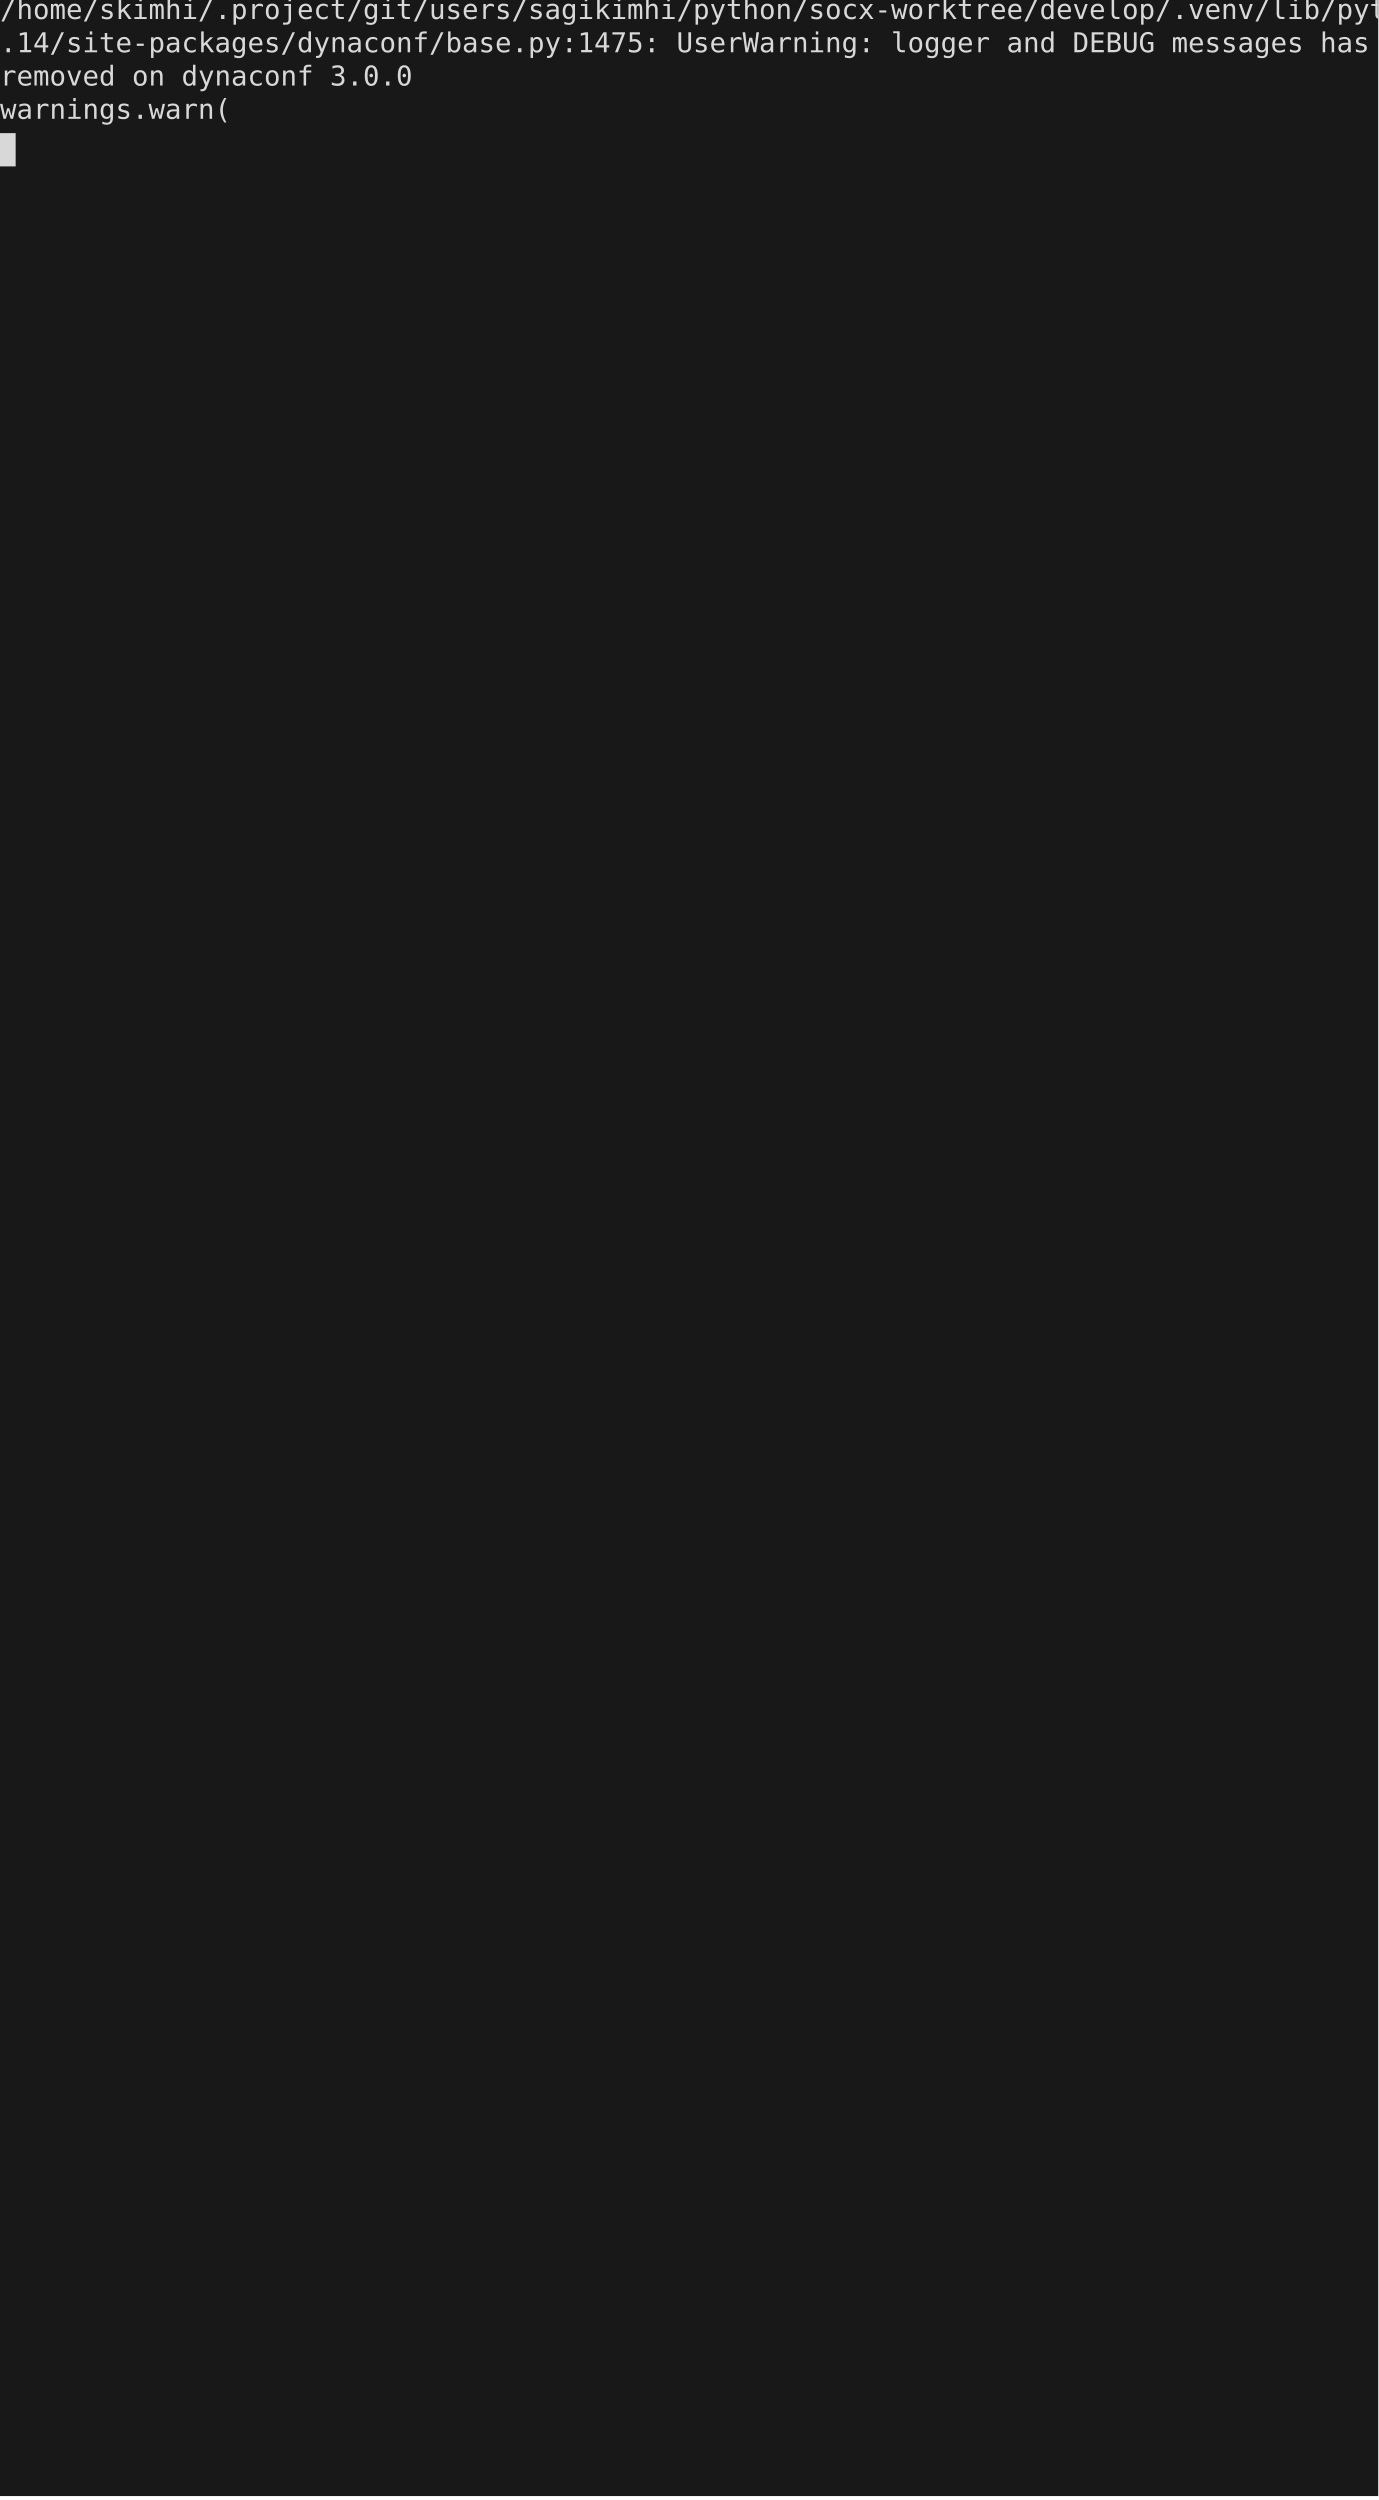
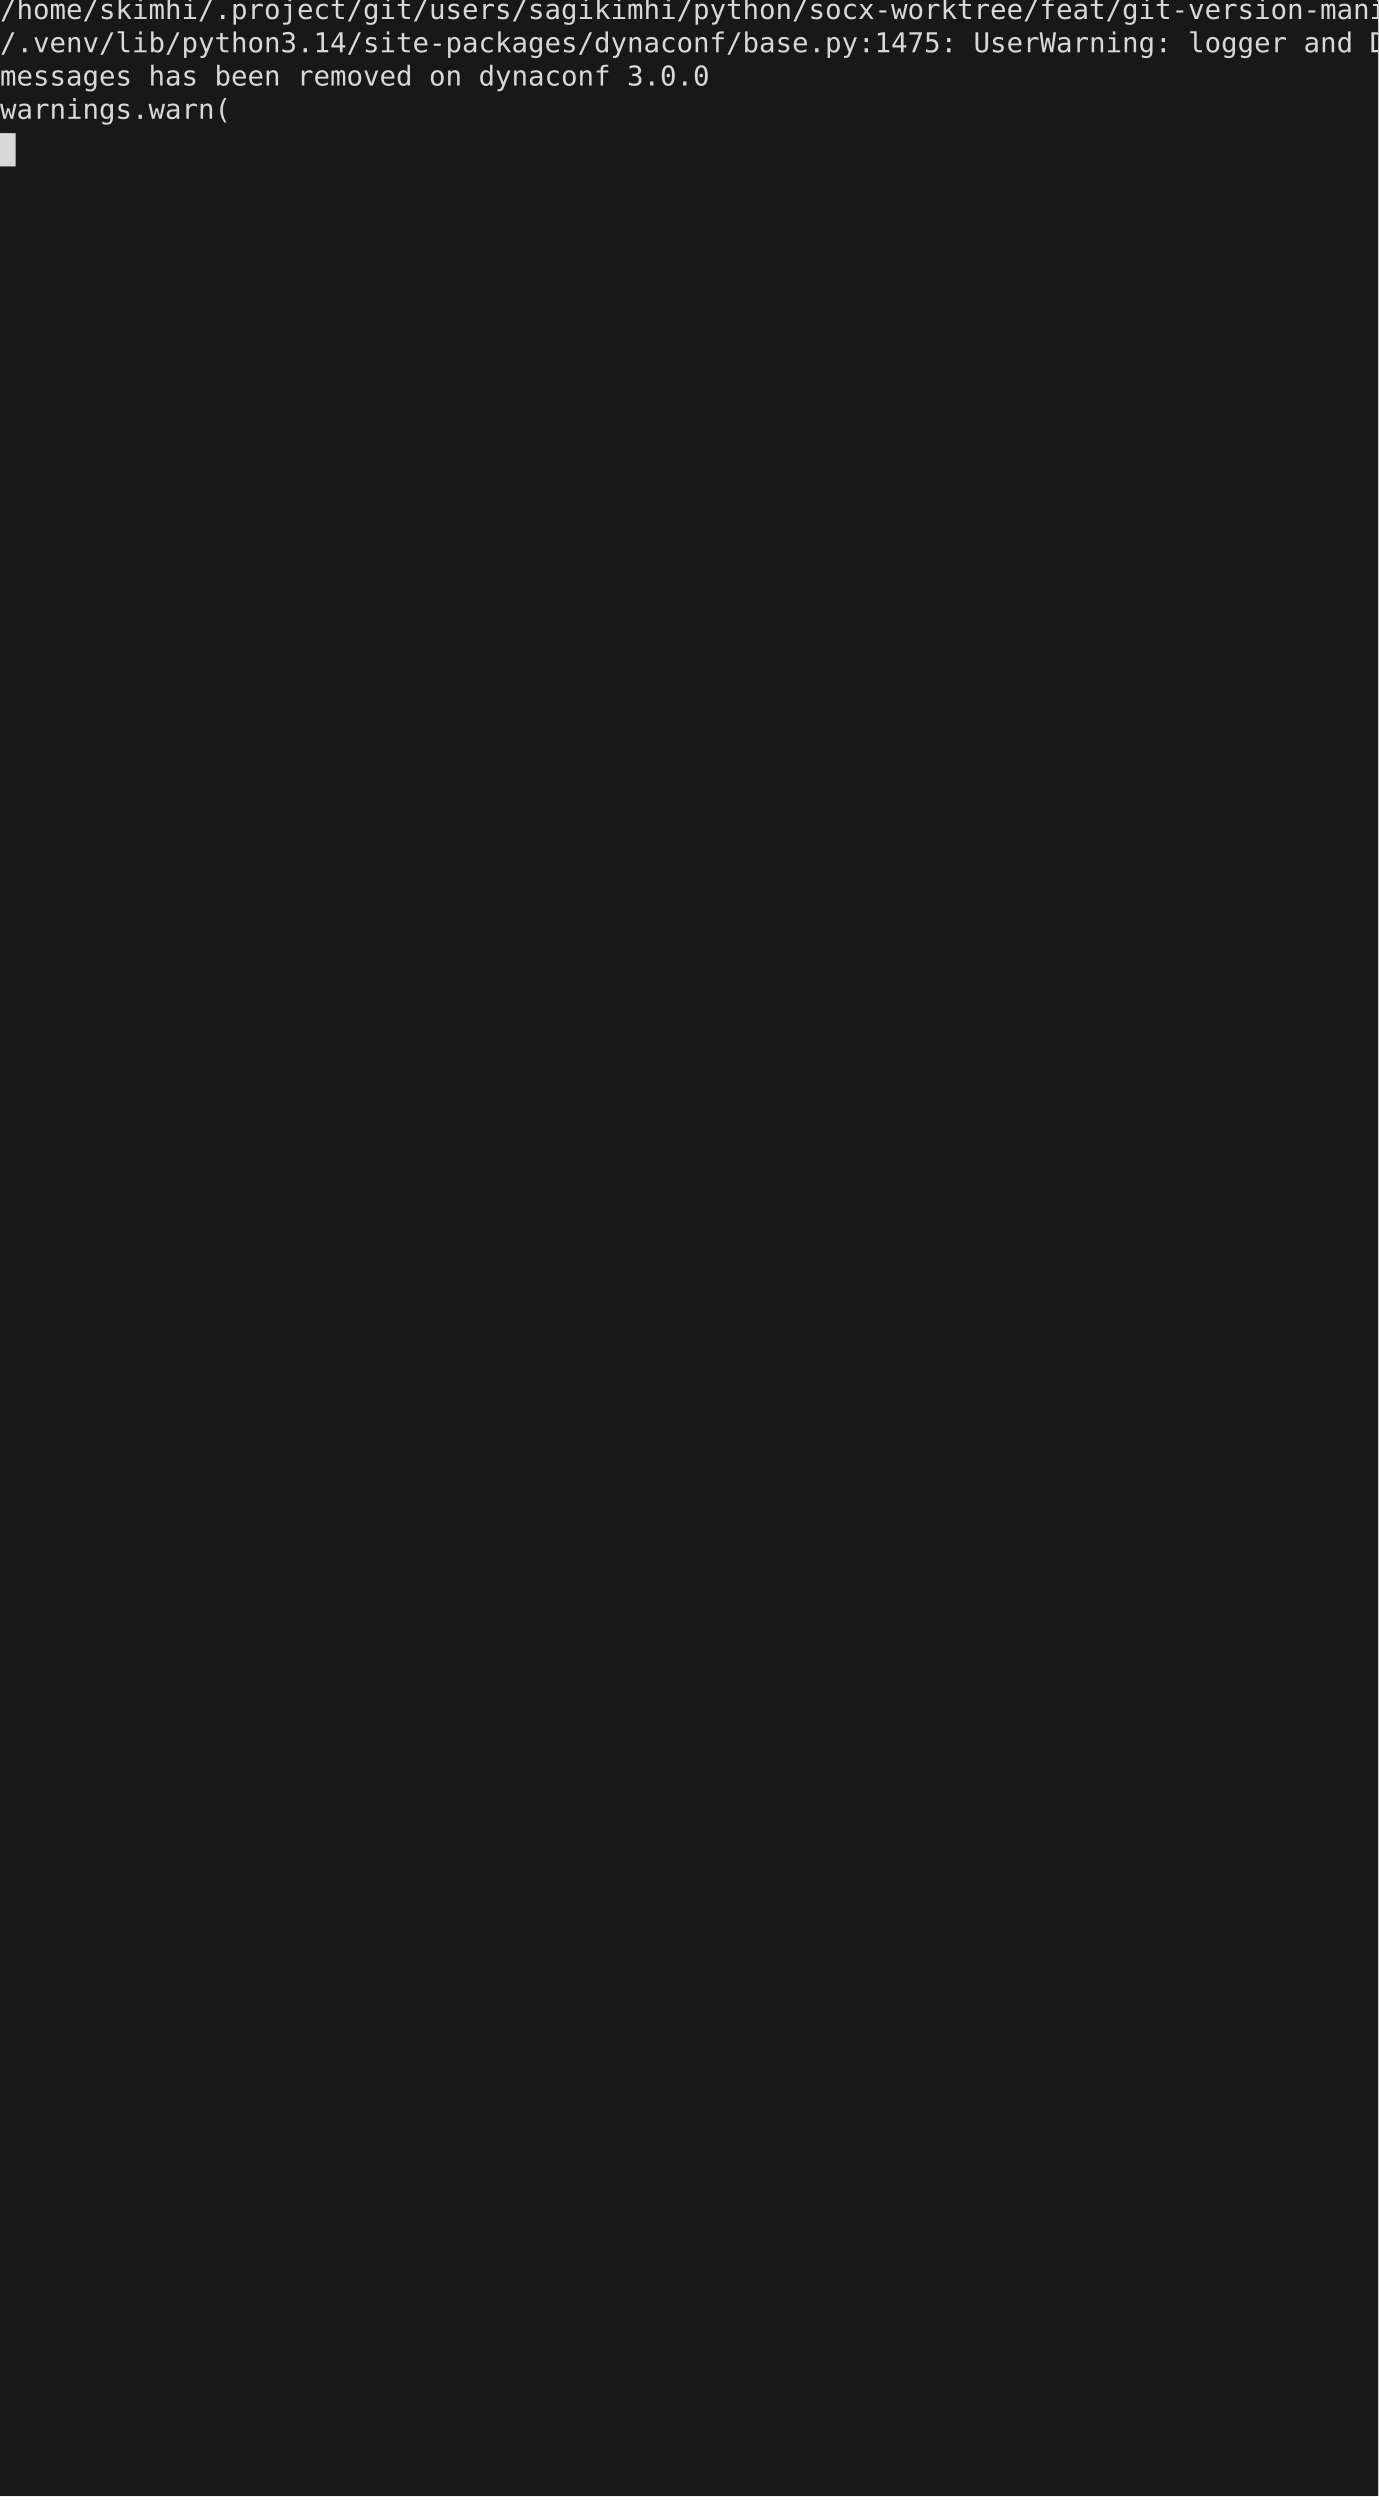
<svg xmlns="http://www.w3.org/2000/svg" xmlns:ns1="https://github.com/nbedos/termtosvg" xmlns:xlink="http://www.w3.org/1999/xlink" id="terminal" baseProfile="full" viewBox="0 0 704 1277" width="704" version="1.1">
  <defs>
    <ns1:template_settings>
      <ns1:screen_geometry columns="88" rows="75" />
      <ns1:animation type="css" />
    </ns1:template_settings>
    <style type="text/css" id="generated-style">#screen {
                font-family: 'DejaVu Sans Mono', monospace;
                font-style: normal;
                font-size: 14px;
            }

        text {
            dominant-baseline: text-before-edge;
            white-space: pre;
        }

            :root {
-                 --animation-duration: 1425ms;
+                 --animation-duration: 1515ms;
            }

            @keyframes roll {
                0.000%{transform:translateY(0px)}
- 29.825%{transform:translateY(-1292px)}
+ 33.993%{transform:translateY(-1292px)}
100.000%{transform:translateY(-1292px)}
            }

            #screen_view {
-                 animation-duration: 1425ms;
+                 animation-duration: 1515ms;
                animation-iteration-count:infinite;
                animation-name:roll;
                animation-timing-function: steps(1,end);
                animation-fill-mode: forwards;
            }
        </style>
    <style type="text/css" id="user-style">
            /* The colors defined below are the default 16 colors used for rendering text of the terminal. Adjust
               them as needed.
               base16-default-dark color theme (source: http://chriskempson.com/projects/base16/) */
            .foreground {fill: #d8d8d8;}
            .background {fill: #181818;}
            .color0 {fill: #181818;}
            .color1 {fill: #ab4642;}
            .color2 {fill: #a1b56c;}
            .color3 {fill: #f7ca88;}
            .color4 {fill: #7cafc2;}
            .color5 {fill: #ba8baf;}
            .color6 {fill: #86c1b9;}
            .color7 {fill: #d8d8d8;}
            .color8 {fill: #585858;}
            .color9 {fill: #ab4642;}
            .color10 {fill: #a1b56C;}
            .color11 {fill: #f7ca88;}
            .color12 {fill: #7cafc2;}
            .color13 {fill: #ba8baf;}
            .color14 {fill: #86c1b9;}
            .color15 {fill: #f8f8f8;}
        </style>
  </defs>
  <svg id="screen" width="704" height="1275" viewBox="0 0 704 1275" preserveAspectRatio="xMidYMin slice">
    <rect class="background" height="100%" width="100%" x="0" y="0" />
    <defs>
      <g id="g1">
-         <text x="0" textLength="704" class="foreground">/home/skimhi/.project/git/users/sagikimhi/python/socx-worktree/develop/.venv/lib/python3</text>
+         <text x="0" textLength="704" class="foreground">/home/skimhi/.project/git/users/sagikimhi/python/socx-worktree/feat/git-version-manifest</text>
      </g>
      <g id="g2">
-         <text x="0" textLength="704" class="foreground">.14/site-packages/dynaconf/base.py:1475: UserWarning: logger and DEBUG messages has been</text>
+         <text x="0" textLength="704" class="foreground">/.venv/lib/python3.14/site-packages/dynaconf/base.py:1475: UserWarning: logger and DEBUG</text>
      </g>
      <g id="g3">
-         <text x="0" textLength="208" class="foreground"> removed on dynaconf 3.0.0</text>
+         <text x="0" textLength="352" class="foreground"> messages has been removed on dynaconf 3.0.0</text>
      </g>
      <g id="g4">
        <text x="0" textLength="128" class="foreground">  warnings.warn(</text>
      </g>
      <g id="g5">
        <text x="0" textLength="8" class="background"> </text>
      </g>
      <g id="g6">
        <text x="0" textLength="8" class="color4">│</text>
        <text x="8" textLength="360" class="foreground">                                             </text>
        <text x="368" textLength="8" font-weight="bold" class="color14">1</text>
        <text x="376" textLength="320" class="foreground">                                        </text>
        <text x="696" textLength="8" class="color4">│</text>
      </g>
      <g id="g7">
        <text x="0" textLength="8" class="color4">│</text>
        <text x="8" textLength="688" class="foreground">                                                                                      </text>
        <text x="696" textLength="8" class="color4">│</text>
      </g>
      <g id="g8">
        <text x="0" textLength="8" class="color4">│</text>
        <text x="8" textLength="688" class="foreground">                                         :param data: Data to be updated              </text>
        <text x="696" textLength="8" class="color4">│</text>
      </g>
      <g id="g9">
        <text x="0" textLength="8" class="color4">│</text>
        <text x="8" textLength="688" class="foreground">                                         :param loader_identifier: Only to be used by </text>
        <text x="696" textLength="8" class="color4">│</text>
      </g>
      <g id="g10">
        <text x="0" textLength="8" class="color4">│</text>
        <text x="8" textLength="688" class="foreground">                                         custom loaders                               </text>
        <text x="696" textLength="8" class="color4">│</text>
      </g>
      <g id="g11">
        <text x="0" textLength="8" class="color4">│</text>
        <text x="8" textLength="688" class="foreground">                                         :param tomlfy: Bool define if value is       </text>
        <text x="696" textLength="8" class="color4">│</text>
      </g>
      <g id="g12">
        <text x="0" textLength="8" class="color4">│</text>
        <text x="8" textLength="448" class="foreground">                                         parsed by toml </text>
        <text x="456" textLength="8" font-weight="bold" class="foreground">(</text>
        <text x="464" textLength="72" class="foreground">defaults </text>
        <text x="536" textLength="40" font-style="italic" class="color9">False</text>
        <text x="576" textLength="8" font-weight="bold" class="foreground">)</text>
        <text x="584" textLength="112" class="foreground">              </text>
        <text x="696" textLength="8" class="color4">│</text>
      </g>
      <g id="g13">
        <text x="0" textLength="8" class="color4">│</text>
        <text x="8" textLength="688" class="foreground">                                         :param merge: Bool define if existing nested </text>
        <text x="696" textLength="8" class="color4">│</text>
      </g>
      <g id="g14">
        <text x="0" textLength="8" class="color4">│</text>
        <text x="8" textLength="688" class="foreground">                                         data will be merged.                         </text>
        <text x="696" textLength="8" class="color4">│</text>
      </g>
      <g id="g15">
        <text x="0" textLength="8" class="color4">│</text>
        <text x="8" textLength="688" class="foreground">                                         :param validate: Bool define if validators   </text>
        <text x="696" textLength="8" class="color4">│</text>
      </g>
      <g id="g16">
        <text x="0" textLength="8" class="color4">│</text>
        <text x="8" textLength="688" class="foreground">                                         will trigger automatically                   </text>
        <text x="696" textLength="8" class="color4">│</text>
      </g>
      <g id="g17">
        <text x="0" textLength="8" class="color4">│</text>
        <text x="8" textLength="688" class="foreground">                                         :param kwargs: extra values to update        </text>
        <text x="696" textLength="8" class="color4">│</text>
      </g>
      <g id="g18">
        <text x="0" textLength="8" class="color4">│</text>
        <text x="8" textLength="400" class="foreground">                                         :return: </text>
        <text x="408" textLength="32" font-style="italic" class="color5">None</text>
        <text x="440" textLength="256" class="foreground">                                </text>
        <text x="696" textLength="8" class="color4">│</text>
      </g>
      <g id="g19">
        <text x="0" textLength="8" class="color4">│</text>
        <text x="8" textLength="232" class="foreground">                             </text>
        <text x="240" textLength="72" font-style="italic" class="color3">using_env</text>
        <text x="312" textLength="24" class="foreground"> = </text>
        <text x="336" textLength="32" font-style="italic" class="color14">def </text>
        <text x="368" textLength="72" font-weight="bold" class="color9">using_env</text>
        <text x="440" textLength="8" font-weight="bold" class="foreground">(</text>
        <text x="448" textLength="40" class="foreground">env, </text>
        <text x="488" textLength="40" class="color3">clean</text>
        <text x="528" textLength="8" class="foreground">=</text>
        <text x="536" textLength="32" font-style="italic" class="color10">True</text>
        <text x="568" textLength="16" class="foreground">, </text>
        <text x="584" textLength="48" class="color3">silent</text>
        <text x="632" textLength="8" class="foreground">=</text>
        <text x="640" textLength="32" font-style="italic" class="color10">True</text>
        <text x="672" textLength="24" class="foreground">,  </text>
        <text x="696" textLength="8" class="color4">│</text>
      </g>
      <g id="g20">
        <text x="0" textLength="8" class="color4">│</text>
        <text x="8" textLength="328" class="foreground">                                         </text>
        <text x="336" textLength="64" class="color3">filename</text>
        <text x="400" textLength="8" class="foreground">=</text>
        <text x="408" textLength="32" font-style="italic" class="color5">None</text>
        <text x="440" textLength="8" font-weight="bold" class="foreground">)</text>
        <text x="448" textLength="248" class="foreground">:                              </text>
        <text x="696" textLength="8" class="color4">│</text>
      </g>
      <g id="g21">
        <text x="0" textLength="8" class="color4">│</text>
        <text x="8" textLength="688" class="foreground">                                         This context manager allows the contextual   </text>
        <text x="696" textLength="8" class="color4">│</text>
      </g>
      <g id="g22">
        <text x="0" textLength="8" class="color4">│</text>
        <text x="8" textLength="688" class="foreground">                                         use of a different env                       </text>
        <text x="696" textLength="8" class="color4">│</text>
      </g>
      <g id="g23">
        <text x="0" textLength="8" class="color4">│</text>
        <text x="8" textLength="688" class="foreground">                                         Example of settings.toml::                   </text>
        <text x="696" textLength="8" class="color4">│</text>
      </g>
      <g id="g24">
        <text x="0" textLength="8" class="color4">│</text>
        <text x="8" textLength="360" class="foreground">                                             </text>
        <text x="368" textLength="8" font-weight="bold" class="foreground">[</text>
        <text x="376" textLength="88" class="foreground">development</text>
        <text x="464" textLength="8" font-weight="bold" class="foreground">]</text>
        <text x="472" textLength="224" class="foreground">                            </text>
        <text x="696" textLength="8" class="color4">│</text>
      </g>
      <g id="g25">
        <text x="0" textLength="8" class="color4">│</text>
        <text x="8" textLength="440" class="foreground">                                             message = </text>
        <text x="448" textLength="128" class="color2">'This is in dev'</text>
        <text x="576" textLength="120" class="foreground">               </text>
        <text x="696" textLength="8" class="color4">│</text>
      </g>
      <g id="g26">
        <text x="0" textLength="8" class="color4">│</text>
        <text x="8" textLength="360" class="foreground">                                             </text>
        <text x="368" textLength="8" font-weight="bold" class="foreground">[</text>
        <text x="376" textLength="40" class="foreground">other</text>
        <text x="416" textLength="8" font-weight="bold" class="foreground">]</text>
        <text x="424" textLength="272" class="foreground">                                  </text>
        <text x="696" textLength="8" class="color4">│</text>
      </g>
      <g id="g27">
        <text x="0" textLength="8" class="color4">│</text>
        <text x="8" textLength="440" class="foreground">                                             message = </text>
        <text x="448" textLength="176" class="color2">'this is in other env'</text>
        <text x="624" textLength="72" class="foreground">         </text>
        <text x="696" textLength="8" class="color4">│</text>
      </g>
      <g id="g28">
        <text x="0" textLength="8" class="color4">│</text>
        <text x="8" textLength="688" class="foreground">                                         Program::                                    </text>
        <text x="696" textLength="8" class="color4">│</text>
      </g>
      <g id="g29">
        <text x="0" textLength="8" class="color4">│</text>
        <text x="8" textLength="688" class="foreground">                                             &gt;&gt;&gt; from dynaconf import settings        </text>
        <text x="696" textLength="8" class="color4">│</text>
      </g>
      <g id="g30">
        <text x="0" textLength="8" class="color4">│</text>
        <text x="8" textLength="688" class="foreground">                                             &gt;&gt;&gt; print settings.MESSAGE               </text>
        <text x="696" textLength="8" class="color4">│</text>
      </g>
      <g id="g31">
        <text x="0" textLength="8" class="color4">│</text>
        <text x="8" textLength="360" class="foreground">                                             </text>
        <text x="368" textLength="128" class="color2">'This is in dev'</text>
        <text x="496" textLength="200" class="foreground">                         </text>
        <text x="696" textLength="8" class="color4">│</text>
      </g>
      <g id="g32">
        <text x="0" textLength="8" class="color4">│</text>
        <text x="8" textLength="432" class="foreground">                                             &gt;&gt;&gt; with </text>
        <text x="440" textLength="144" font-weight="bold" class="color13">settings.using_env</text>
        <text x="584" textLength="8" font-weight="bold" class="foreground">(</text>
        <text x="592" textLength="56" class="color2">'OTHER'</text>
        <text x="648" textLength="8" font-weight="bold" class="foreground">)</text>
        <text x="656" textLength="40" class="foreground">:    </text>
        <text x="696" textLength="8" class="color4">│</text>
      </g>
      <g id="g33">
        <text x="0" textLength="8" class="color4">│</text>
        <text x="8" textLength="360" class="foreground">                                             </text>
        <text x="368" textLength="24" class="color3">...</text>
        <text x="392" textLength="304" class="foreground">    print settings.MESSAGE            </text>
        <text x="696" textLength="8" class="color4">│</text>
      </g>
      <g id="g34">
        <text x="0" textLength="8" class="color4">│</text>
        <text x="8" textLength="360" class="foreground">                                             </text>
        <text x="368" textLength="176" class="color2">'this is in other env'</text>
        <text x="544" textLength="152" class="foreground">                   </text>
        <text x="696" textLength="8" class="color4">│</text>
      </g>
      <g id="g35">
        <text x="0" textLength="8" class="color4">│</text>
        <text x="8" textLength="688" class="foreground">                                         :param env: Upper case name of env without   </text>
        <text x="696" textLength="8" class="color4">│</text>
      </g>
      <g id="g36">
        <text x="0" textLength="8" class="color4">│</text>
        <text x="8" textLength="688" class="foreground">                                         any _                                        </text>
        <text x="696" textLength="8" class="color4">│</text>
      </g>
      <g id="g37">
        <text x="0" textLength="8" class="color4">│</text>
        <text x="8" textLength="688" class="foreground">                                         :param clean: If preloaded vars should be    </text>
        <text x="696" textLength="8" class="color4">│</text>
      </g>
      <g id="g38">
        <text x="0" textLength="8" class="color4">│</text>
        <text x="8" textLength="688" class="foreground">                                         cleaned                                      </text>
        <text x="696" textLength="8" class="color4">│</text>
      </g>
      <g id="g39">
        <text x="0" textLength="8" class="color4">│</text>
        <text x="8" textLength="688" class="foreground">                                         :param silent: Silence errors                </text>
        <text x="696" textLength="8" class="color4">│</text>
      </g>
      <g id="g40">
        <text x="0" textLength="8" class="color4">│</text>
        <text x="8" textLength="688" class="foreground">                                         :param filename: Custom filename to load     </text>
        <text x="696" textLength="8" class="color4">│</text>
      </g>
      <g id="g41">
        <text x="0" textLength="8" class="color4">│</text>
        <text x="8" textLength="328" class="foreground">                                         </text>
        <text x="336" textLength="8" font-weight="bold" class="foreground">(</text>
        <text x="344" textLength="64" class="foreground">optional</text>
        <text x="408" textLength="8" font-weight="bold" class="foreground">)</text>
        <text x="416" textLength="280" class="foreground">                                   </text>
        <text x="696" textLength="8" class="color4">│</text>
      </g>
      <g id="g42">
        <text x="0" textLength="8" class="color4">│</text>
        <text x="8" textLength="688" class="foreground">                                         :return: context                             </text>
        <text x="696" textLength="8" class="color4">│</text>
      </g>
      <g id="g43">
        <text x="0" textLength="8" class="color4">│</text>
        <text x="8" textLength="184" class="foreground">                       </text>
        <text x="192" textLength="120" font-style="italic" class="color3">using_namespace</text>
        <text x="312" textLength="24" class="foreground"> = </text>
        <text x="336" textLength="32" font-style="italic" class="color14">def </text>
        <text x="368" textLength="120" font-weight="bold" class="color9">using_namespace</text>
        <text x="488" textLength="8" font-weight="bold" class="foreground">(</text>
        <text x="496" textLength="40" class="foreground">env, </text>
        <text x="536" textLength="40" class="color3">clean</text>
        <text x="576" textLength="8" class="foreground">=</text>
        <text x="584" textLength="32" font-style="italic" class="color10">True</text>
        <text x="616" textLength="80" class="foreground">,         </text>
        <text x="696" textLength="8" class="color4">│</text>
      </g>
      <g id="g44">
        <text x="0" textLength="8" class="color4">│</text>
        <text x="8" textLength="328" class="foreground">                                         </text>
        <text x="336" textLength="48" class="color3">silent</text>
        <text x="384" textLength="8" class="foreground">=</text>
        <text x="392" textLength="32" font-style="italic" class="color10">True</text>
        <text x="424" textLength="16" class="foreground">, </text>
        <text x="440" textLength="64" class="color3">filename</text>
        <text x="504" textLength="8" class="foreground">=</text>
        <text x="512" textLength="32" font-style="italic" class="color5">None</text>
        <text x="544" textLength="8" font-weight="bold" class="foreground">)</text>
        <text x="552" textLength="144" class="foreground">:                 </text>
        <text x="696" textLength="8" class="color4">│</text>
      </g>
      <g id="g45">
        <text x="0" textLength="8" class="color4">│</text>
        <text x="8" textLength="256" class="foreground">                                </text>
        <text x="264" textLength="48" font-style="italic" class="color3">values</text>
        <text x="312" textLength="24" class="foreground"> = </text>
        <text x="336" textLength="32" font-style="italic" class="color14">def </text>
        <text x="368" textLength="48" font-weight="bold" class="color9">values</text>
        <text x="416" textLength="16" font-weight="bold" class="foreground">()</text>
        <text x="432" textLength="264" class="foreground">: Redirects to store object      </text>
        <text x="696" textLength="8" class="color4">│</text>
      </g>
      <g id="g46">
        <text x="0" textLength="8" class="color4">│</text>
        <text x="8" textLength="240" class="foreground">                              </text>
        <text x="248" textLength="64" font-style="italic" class="color3">_wrapped</text>
        <text x="312" textLength="24" class="foreground"> = </text>
        <text x="336" textLength="32" font-style="italic" class="color14">def </text>
        <text x="368" textLength="64" font-weight="bold" class="color9">_wrapped</text>
        <text x="432" textLength="8" font-weight="bold" class="foreground">(</text>
        <text x="440" textLength="120" class="foreground">*args, **kwargs</text>
        <text x="560" textLength="8" font-weight="bold" class="foreground">)</text>
        <text x="568" textLength="128" class="foreground">: Common logic  </text>
        <text x="696" textLength="8" class="color4">│</text>
      </g>
      <g id="g47">
        <text x="0" textLength="8" class="color4">│</text>
        <text x="8" textLength="688" class="foreground">                                         for settings whether set by a module or by   </text>
        <text x="696" textLength="8" class="color4">│</text>
      </g>
      <g id="g48">
        <text x="0" textLength="8" class="color4">│</text>
        <text x="8" textLength="688" class="foreground">                                         the user.                                    </text>
        <text x="696" textLength="8" class="color4">│</text>
      </g>
      <g id="g49">
        <text x="0" textLength="704" class="color4">╰──────────────────────────────────────────────────────────────────────────────────────╯</text>
      </g>
    </defs>
    <g id="screen_view">
      <g>
        <use xlink:href="#g1" y="0" />
        <use xlink:href="#g2" y="17" />
        <use xlink:href="#g3" y="34" />
        <use xlink:href="#g4" y="51" />
        <rect x="0" y="68" width="8" height="17" class="foreground" />
        <use xlink:href="#g5" y="68" />
      </g>
      <g>
        <use xlink:href="#g6" y="1292" />
        <use xlink:href="#g7" y="1309" />
        <use xlink:href="#g8" y="1326" />
        <use xlink:href="#g9" y="1343" />
        <use xlink:href="#g10" y="1360" />
        <use xlink:href="#g11" y="1377" />
        <use xlink:href="#g12" y="1394" />
        <use xlink:href="#g13" y="1411" />
        <use xlink:href="#g14" y="1428" />
        <use xlink:href="#g15" y="1445" />
        <use xlink:href="#g16" y="1462" />
        <use xlink:href="#g17" y="1479" />
        <use xlink:href="#g18" y="1496" />
        <use xlink:href="#g19" y="1513" />
        <use xlink:href="#g20" y="1530" />
        <use xlink:href="#g21" y="1547" />
        <use xlink:href="#g22" y="1564" />
        <use xlink:href="#g23" y="1581" />
        <use xlink:href="#g7" y="1598" />
        <use xlink:href="#g24" y="1615" />
        <use xlink:href="#g25" y="1632" />
        <use xlink:href="#g26" y="1649" />
        <use xlink:href="#g27" y="1666" />
        <use xlink:href="#g7" y="1683" />
        <use xlink:href="#g28" y="1700" />
        <use xlink:href="#g7" y="1717" />
        <use xlink:href="#g29" y="1734" />
        <use xlink:href="#g30" y="1751" />
        <use xlink:href="#g31" y="1768" />
        <use xlink:href="#g32" y="1785" />
        <use xlink:href="#g33" y="1802" />
        <use xlink:href="#g34" y="1819" />
        <use xlink:href="#g7" y="1836" />
        <use xlink:href="#g35" y="1853" />
        <use xlink:href="#g36" y="1870" />
        <use xlink:href="#g37" y="1887" />
        <use xlink:href="#g38" y="1904" />
        <use xlink:href="#g39" y="1921" />
        <use xlink:href="#g40" y="1938" />
        <use xlink:href="#g41" y="1955" />
        <use xlink:href="#g42" y="1972" />
        <use xlink:href="#g43" y="1989" />
        <use xlink:href="#g44" y="2006" />
        <use xlink:href="#g21" y="2023" />
        <use xlink:href="#g22" y="2040" />
        <use xlink:href="#g23" y="2057" />
        <use xlink:href="#g7" y="2074" />
        <use xlink:href="#g24" y="2091" />
        <use xlink:href="#g25" y="2108" />
        <use xlink:href="#g26" y="2125" />
        <use xlink:href="#g27" y="2142" />
        <use xlink:href="#g7" y="2159" />
        <use xlink:href="#g28" y="2176" />
        <use xlink:href="#g7" y="2193" />
        <use xlink:href="#g29" y="2210" />
        <use xlink:href="#g30" y="2227" />
        <use xlink:href="#g31" y="2244" />
        <use xlink:href="#g32" y="2261" />
        <use xlink:href="#g33" y="2278" />
        <use xlink:href="#g34" y="2295" />
        <use xlink:href="#g7" y="2312" />
        <use xlink:href="#g35" y="2329" />
        <use xlink:href="#g36" y="2346" />
        <use xlink:href="#g37" y="2363" />
        <use xlink:href="#g38" y="2380" />
        <use xlink:href="#g39" y="2397" />
        <use xlink:href="#g40" y="2414" />
        <use xlink:href="#g41" y="2431" />
        <use xlink:href="#g42" y="2448" />
        <use xlink:href="#g45" y="2465" />
        <use xlink:href="#g46" y="2482" />
        <use xlink:href="#g47" y="2499" />
        <use xlink:href="#g48" y="2516" />
        <use xlink:href="#g49" y="2533" />
        <rect x="0" y="2550" width="8" height="17" class="foreground" />
        <use xlink:href="#g5" y="2550" />
      </g>
    </g>
  </svg>
</svg>
